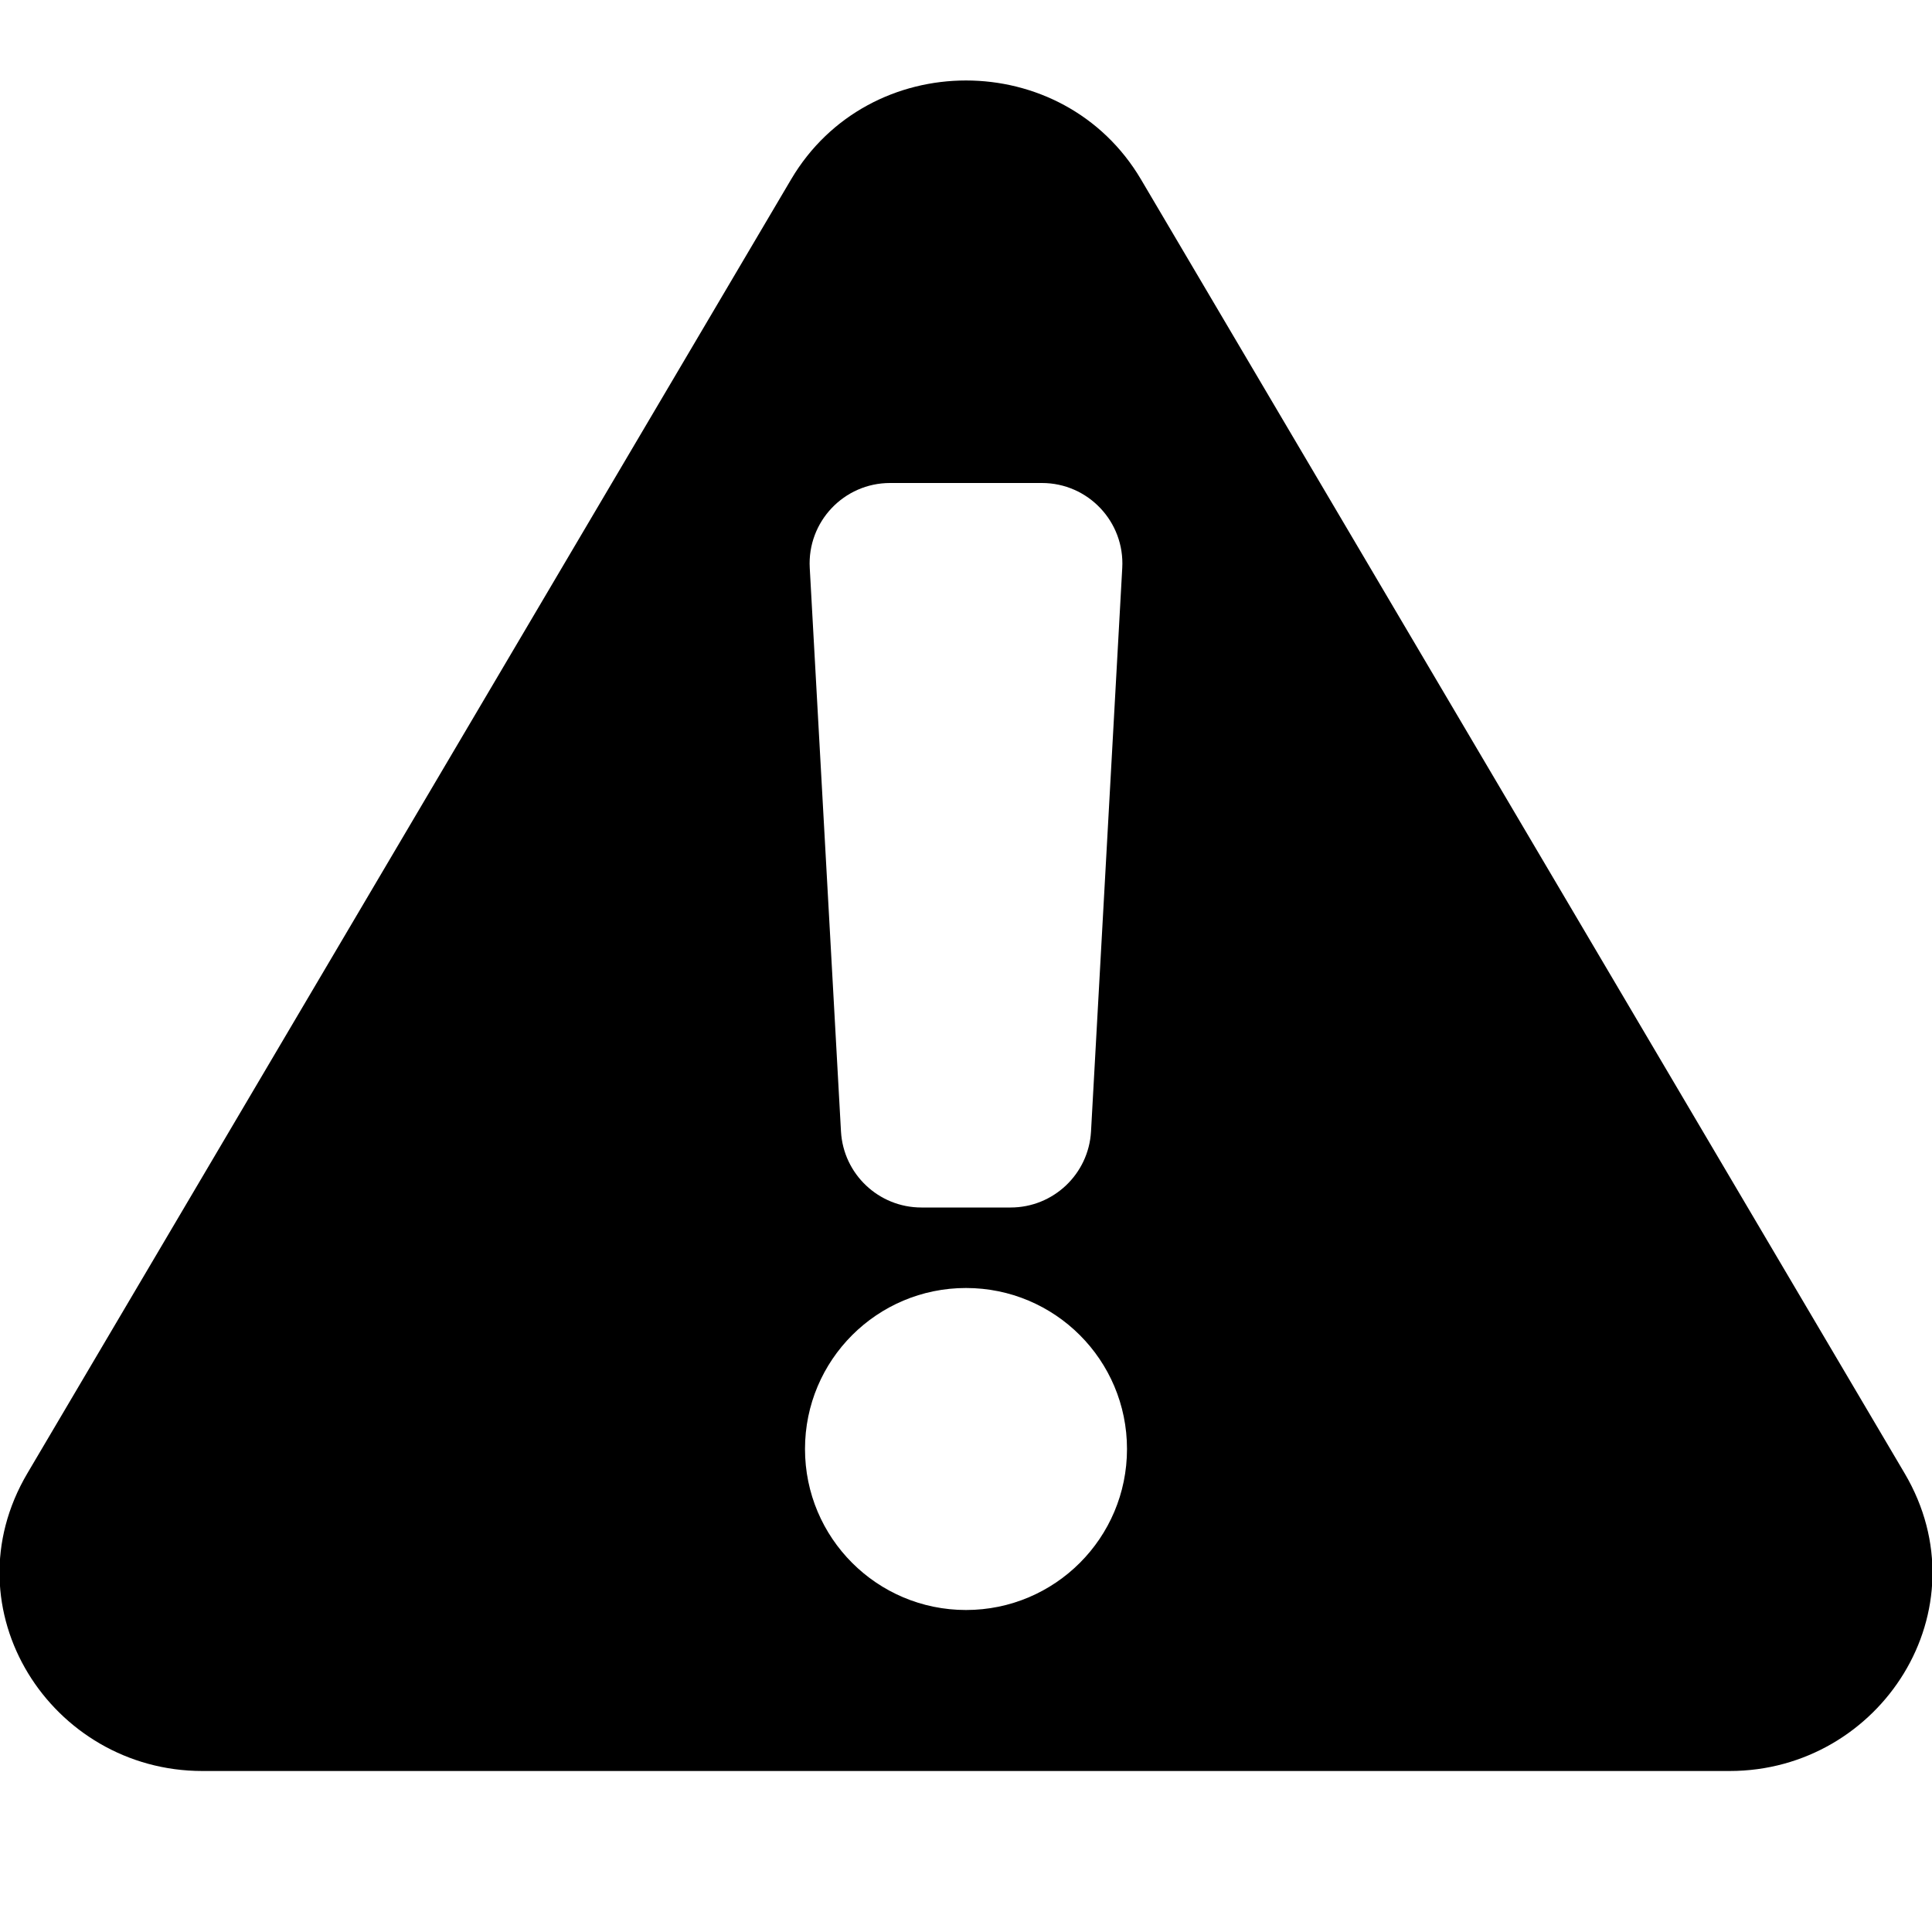
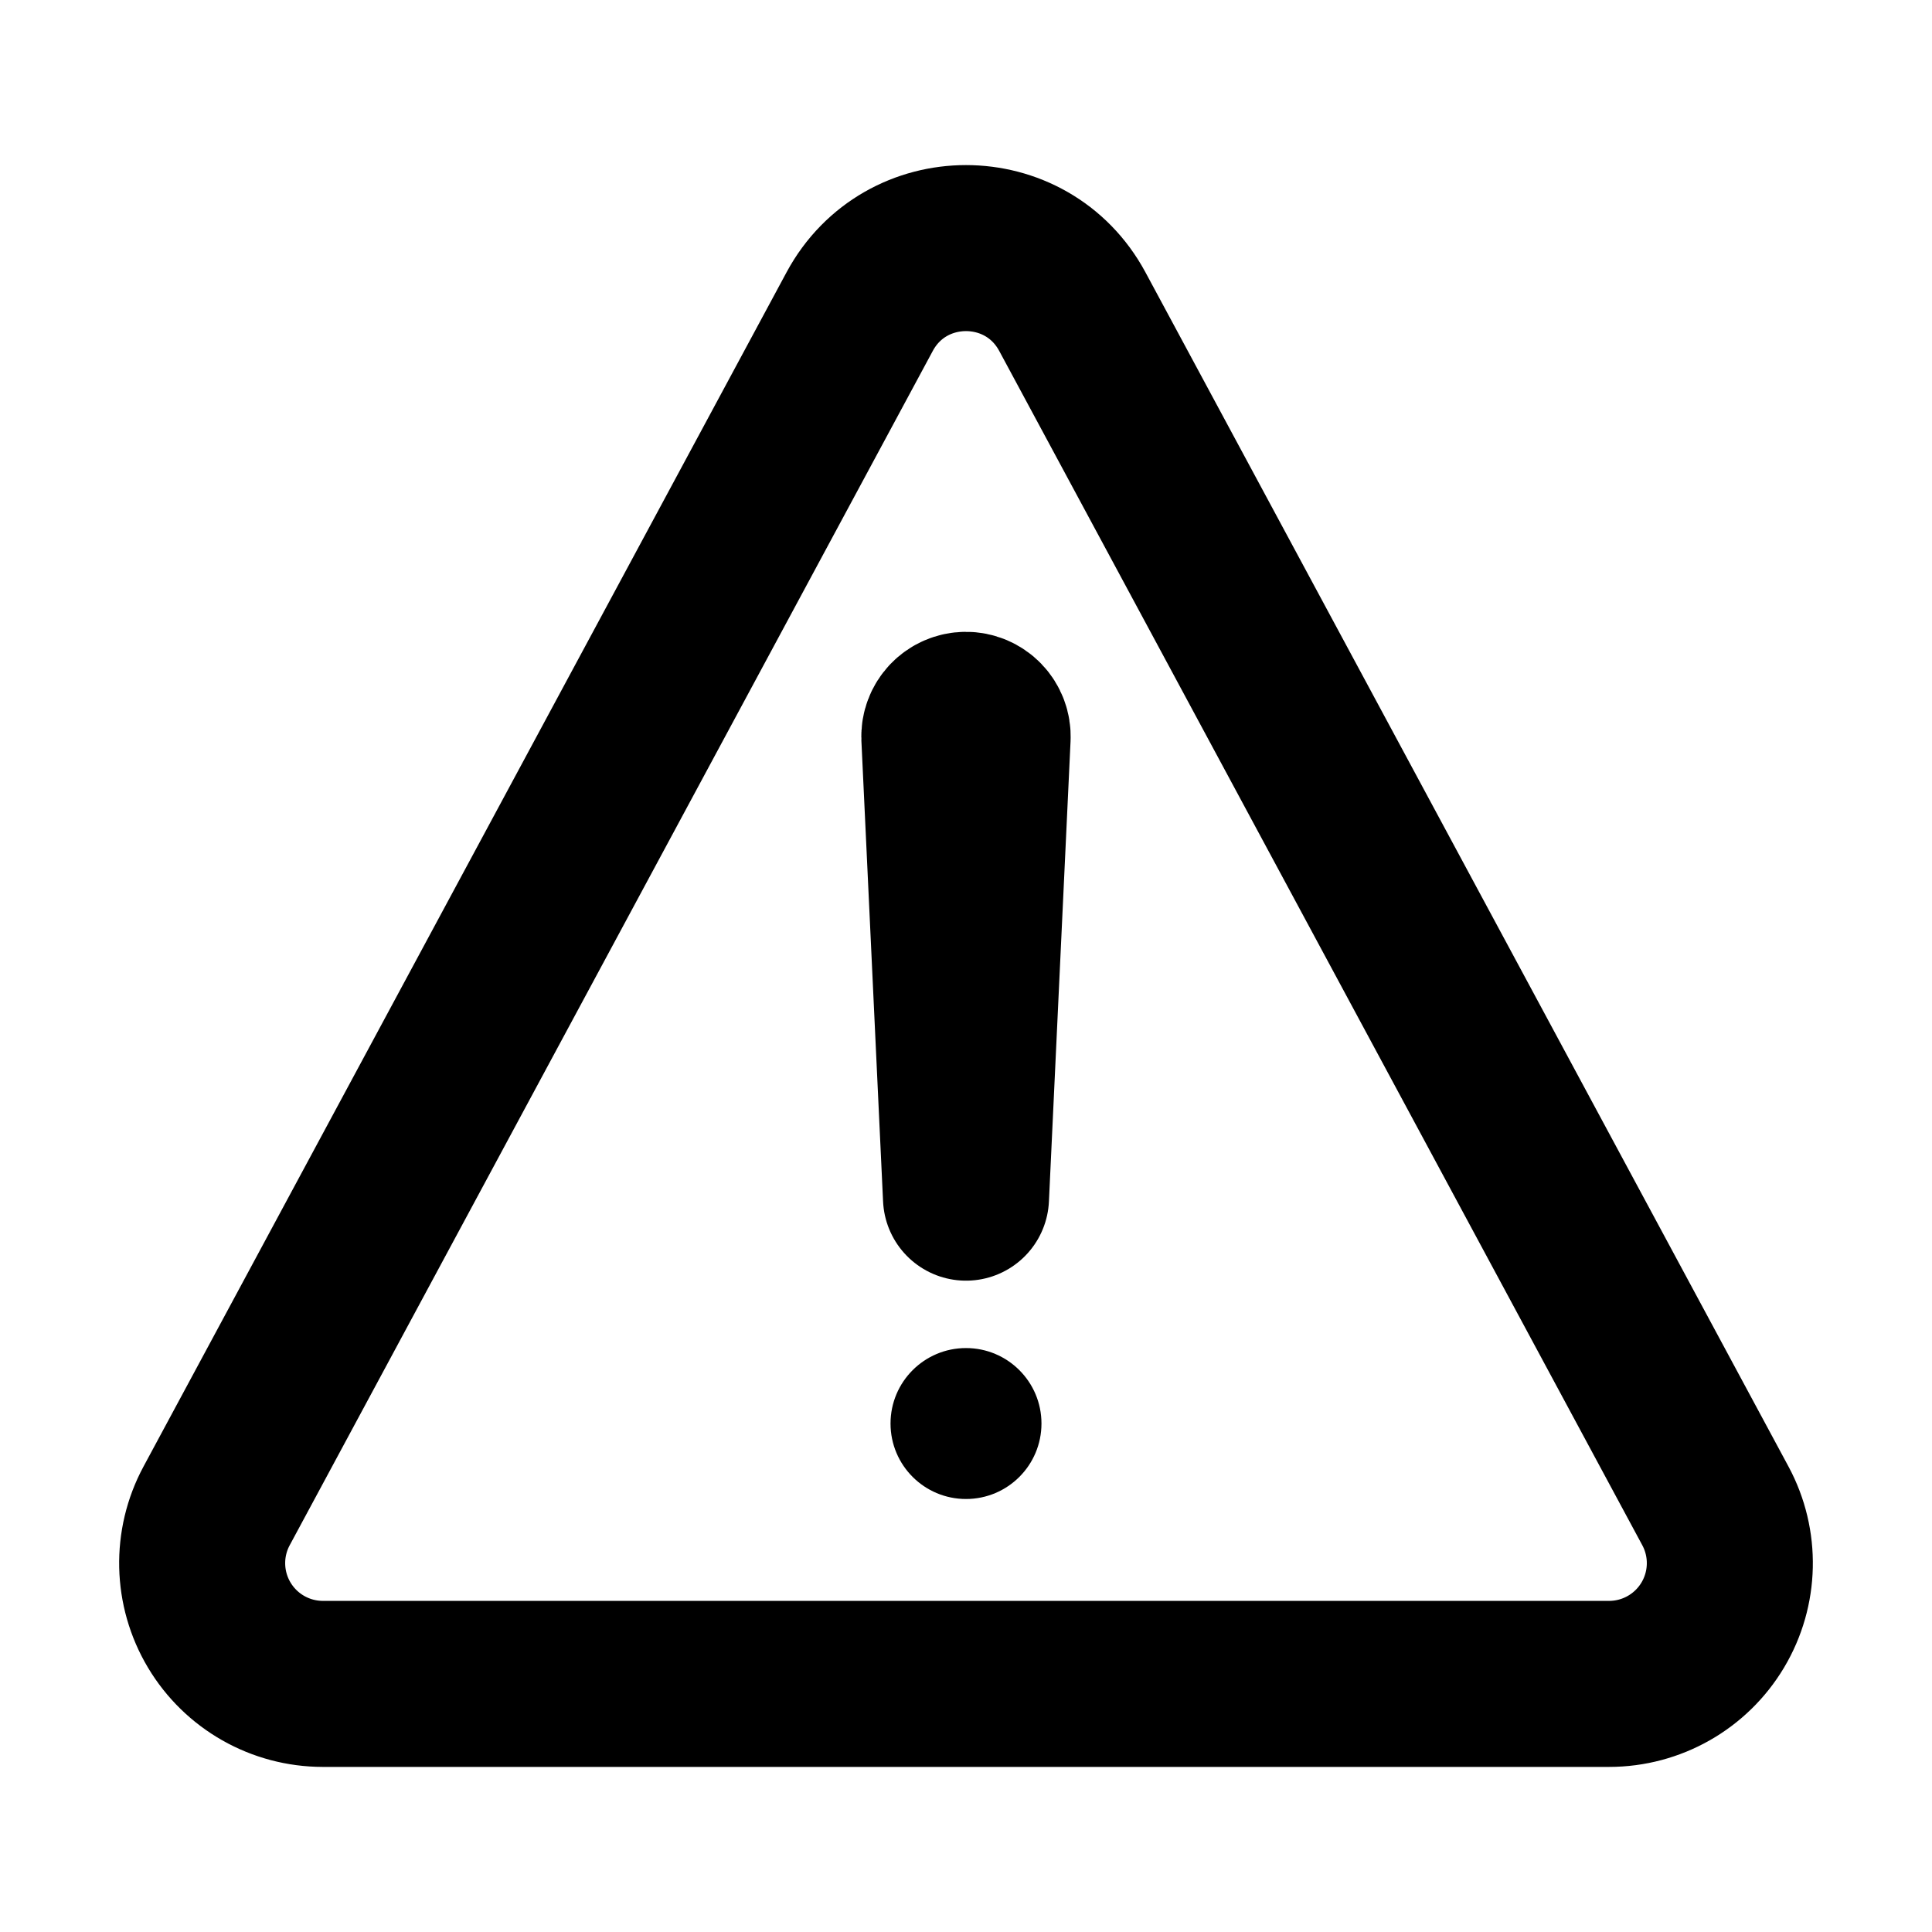
- <svg xmlns="http://www.w3.org/2000/svg" width="24" height="24" viewBox="0 0 24 24" fill="none" class="customizable-icon">
-   <path fill-rule="evenodd" clip-rule="evenodd" d="M9.827 2.229C10.794 0.59 13.206 0.59 14.174 2.229L23.66 18.302C24.658 19.993 23.364 22 21.486 22H2.514C0.636 22 -0.658 19.993 0.34 18.302L9.827 2.229ZM10.059 7.055C10.027 6.482 10.483 6 11.057 6H12.943C13.517 6 13.973 6.482 13.941 7.055L13.553 14.056C13.523 14.585 13.085 15 12.554 15H11.446C10.915 15 10.477 14.585 10.447 14.056L10.059 7.055ZM14 18C14 19.105 13.105 20 12 20C10.895 20 10 19.105 10 18C10 16.895 10.895 16 12 16C13.105 16 14 16.895 14 18Z" fill="currentColor" />
+ <svg xmlns="http://www.w3.org/2000/svg" viewBox="0 0 512 512">
+   <path d="M85.57 446.25h340.86a32 32 0 0028.17-47.17L284.18 82.58c-12.09-22.44-44.27-22.44-56.36 0L57.4 399.08a32 32 0 0028.17 47.17z" fill="none" stroke="currentColor" stroke-linecap="round" stroke-linejoin="round" stroke-width="44" />
+   <path d="M250.26 195.39l5.74 122 5.73-121.95a5.74 5.74 0 00-5.79-6h0a5.74 5.74 0 00-5.68 5.95z" fill="none" stroke="currentColor" stroke-linecap="round" stroke-linejoin="round" stroke-width="44" />
+   <path d="M256 397.25a20 20 0 1120-20 20 20 0 01-20 20z" />
</svg>
